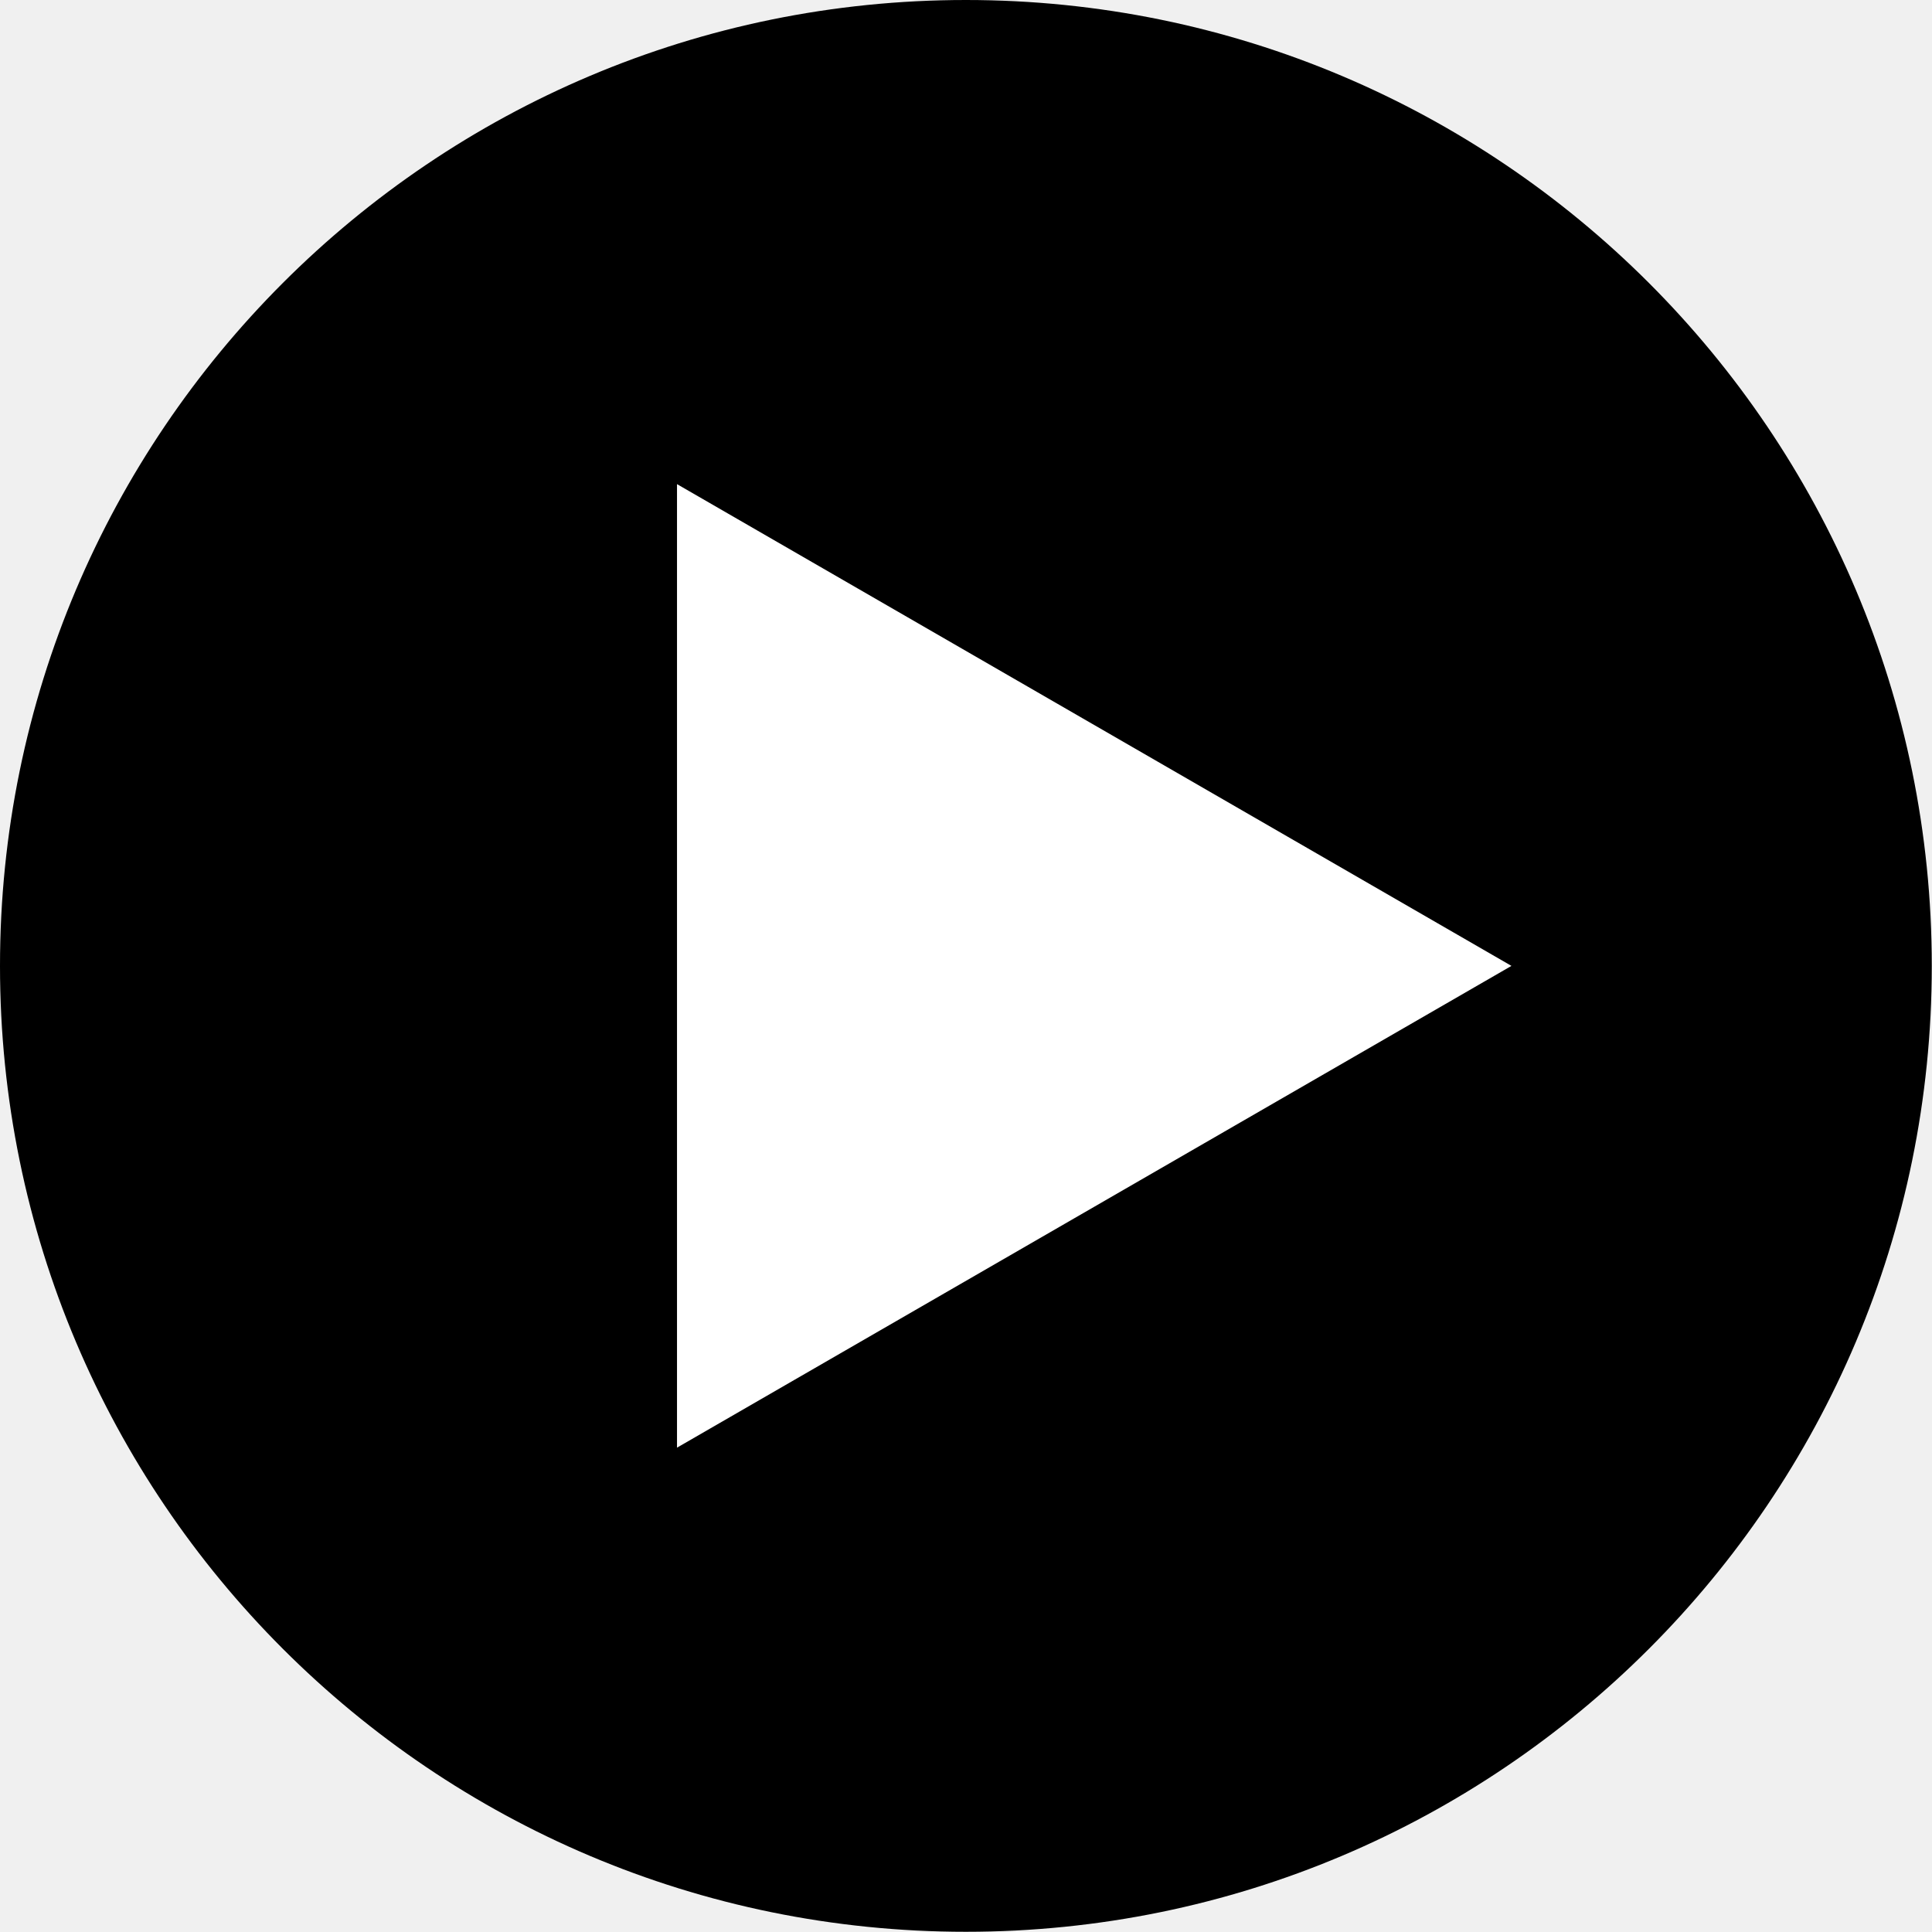
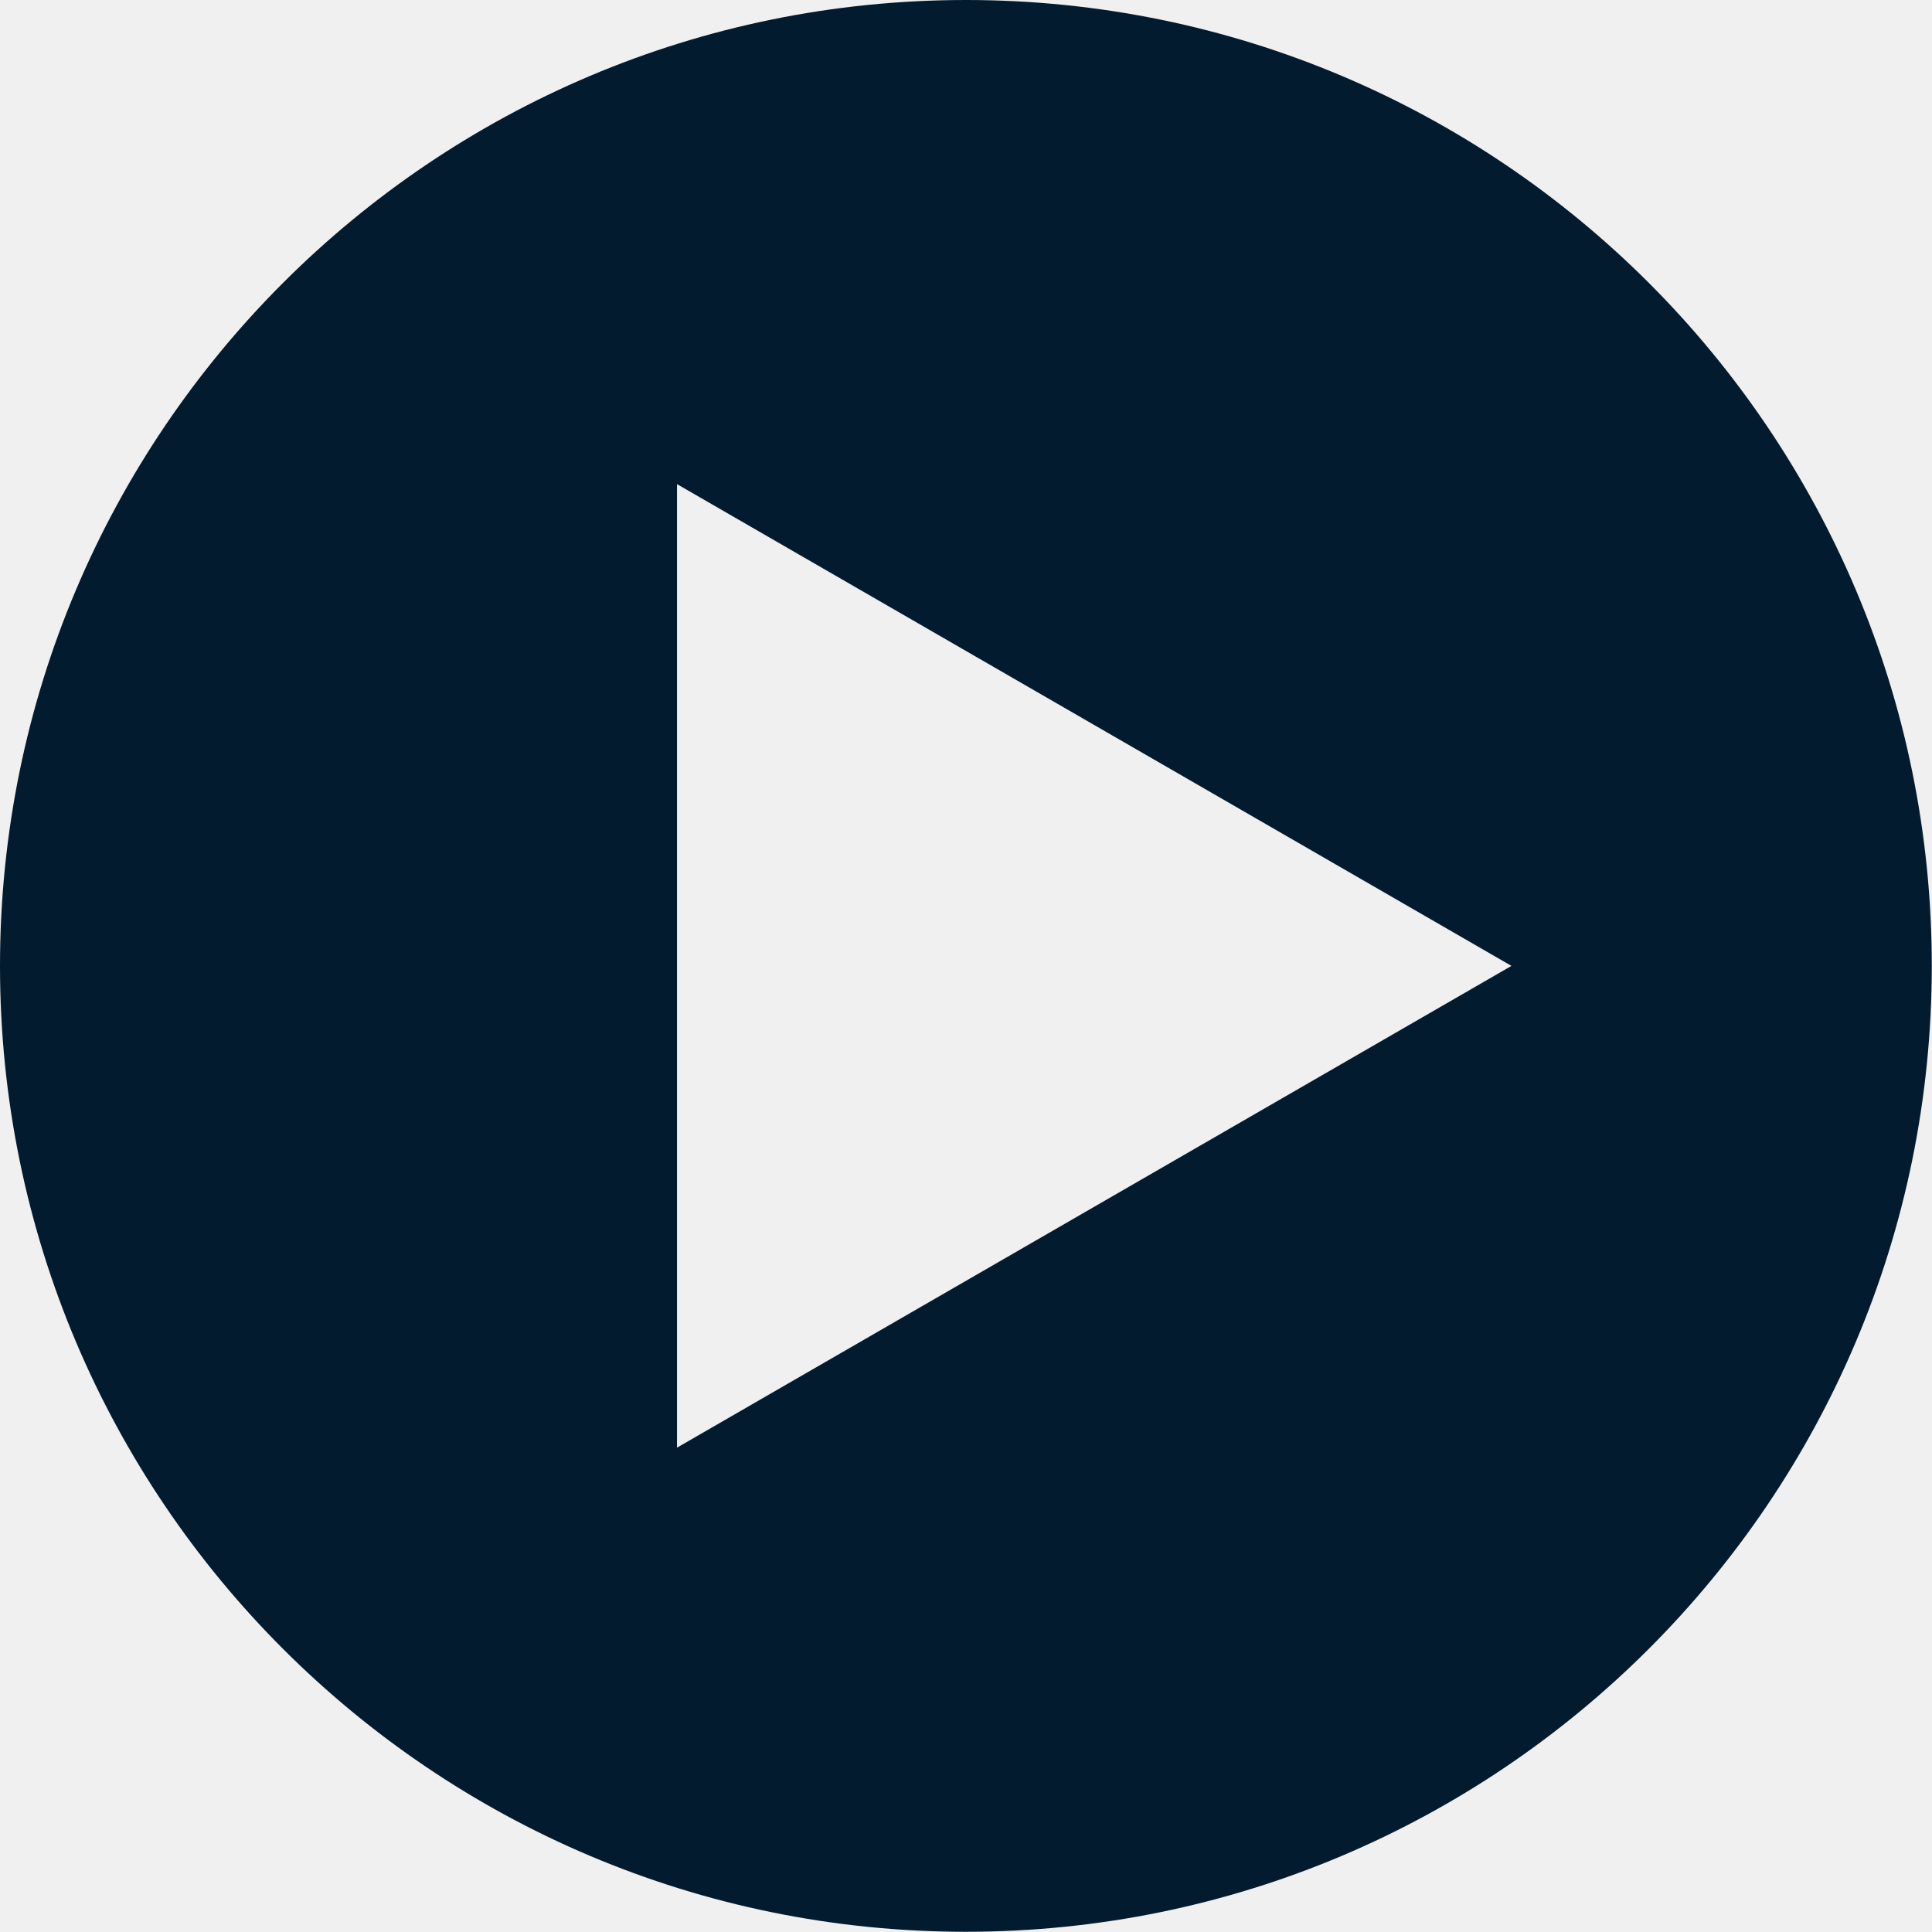
<svg xmlns="http://www.w3.org/2000/svg" id="Layer_1" data-name="Layer 1" viewBox="0 0 89.95 89.95">
  <defs>
    <style>
      .cls-1 {
-         fill: #fff;
+         fill: #031b2f;
      }
    </style>
  </defs>
-   <circle cx="44.97" cy="44.97" r="44.97" />
-   <polygon class="cls-1" points="70.37 44.97 31.52 22.54 31.52 67.4 70.37 44.97" />
+   <path class="cls-1" d="M44.97,0C20.14,0,0,20.14,0,44.97s20.14,44.97,44.97,44.97,44.97-20.14,44.97-44.97S69.81,0,44.97,0ZM31.52,67.4V22.54l38.85,22.43-38.85,22.43Z" />
</svg>
